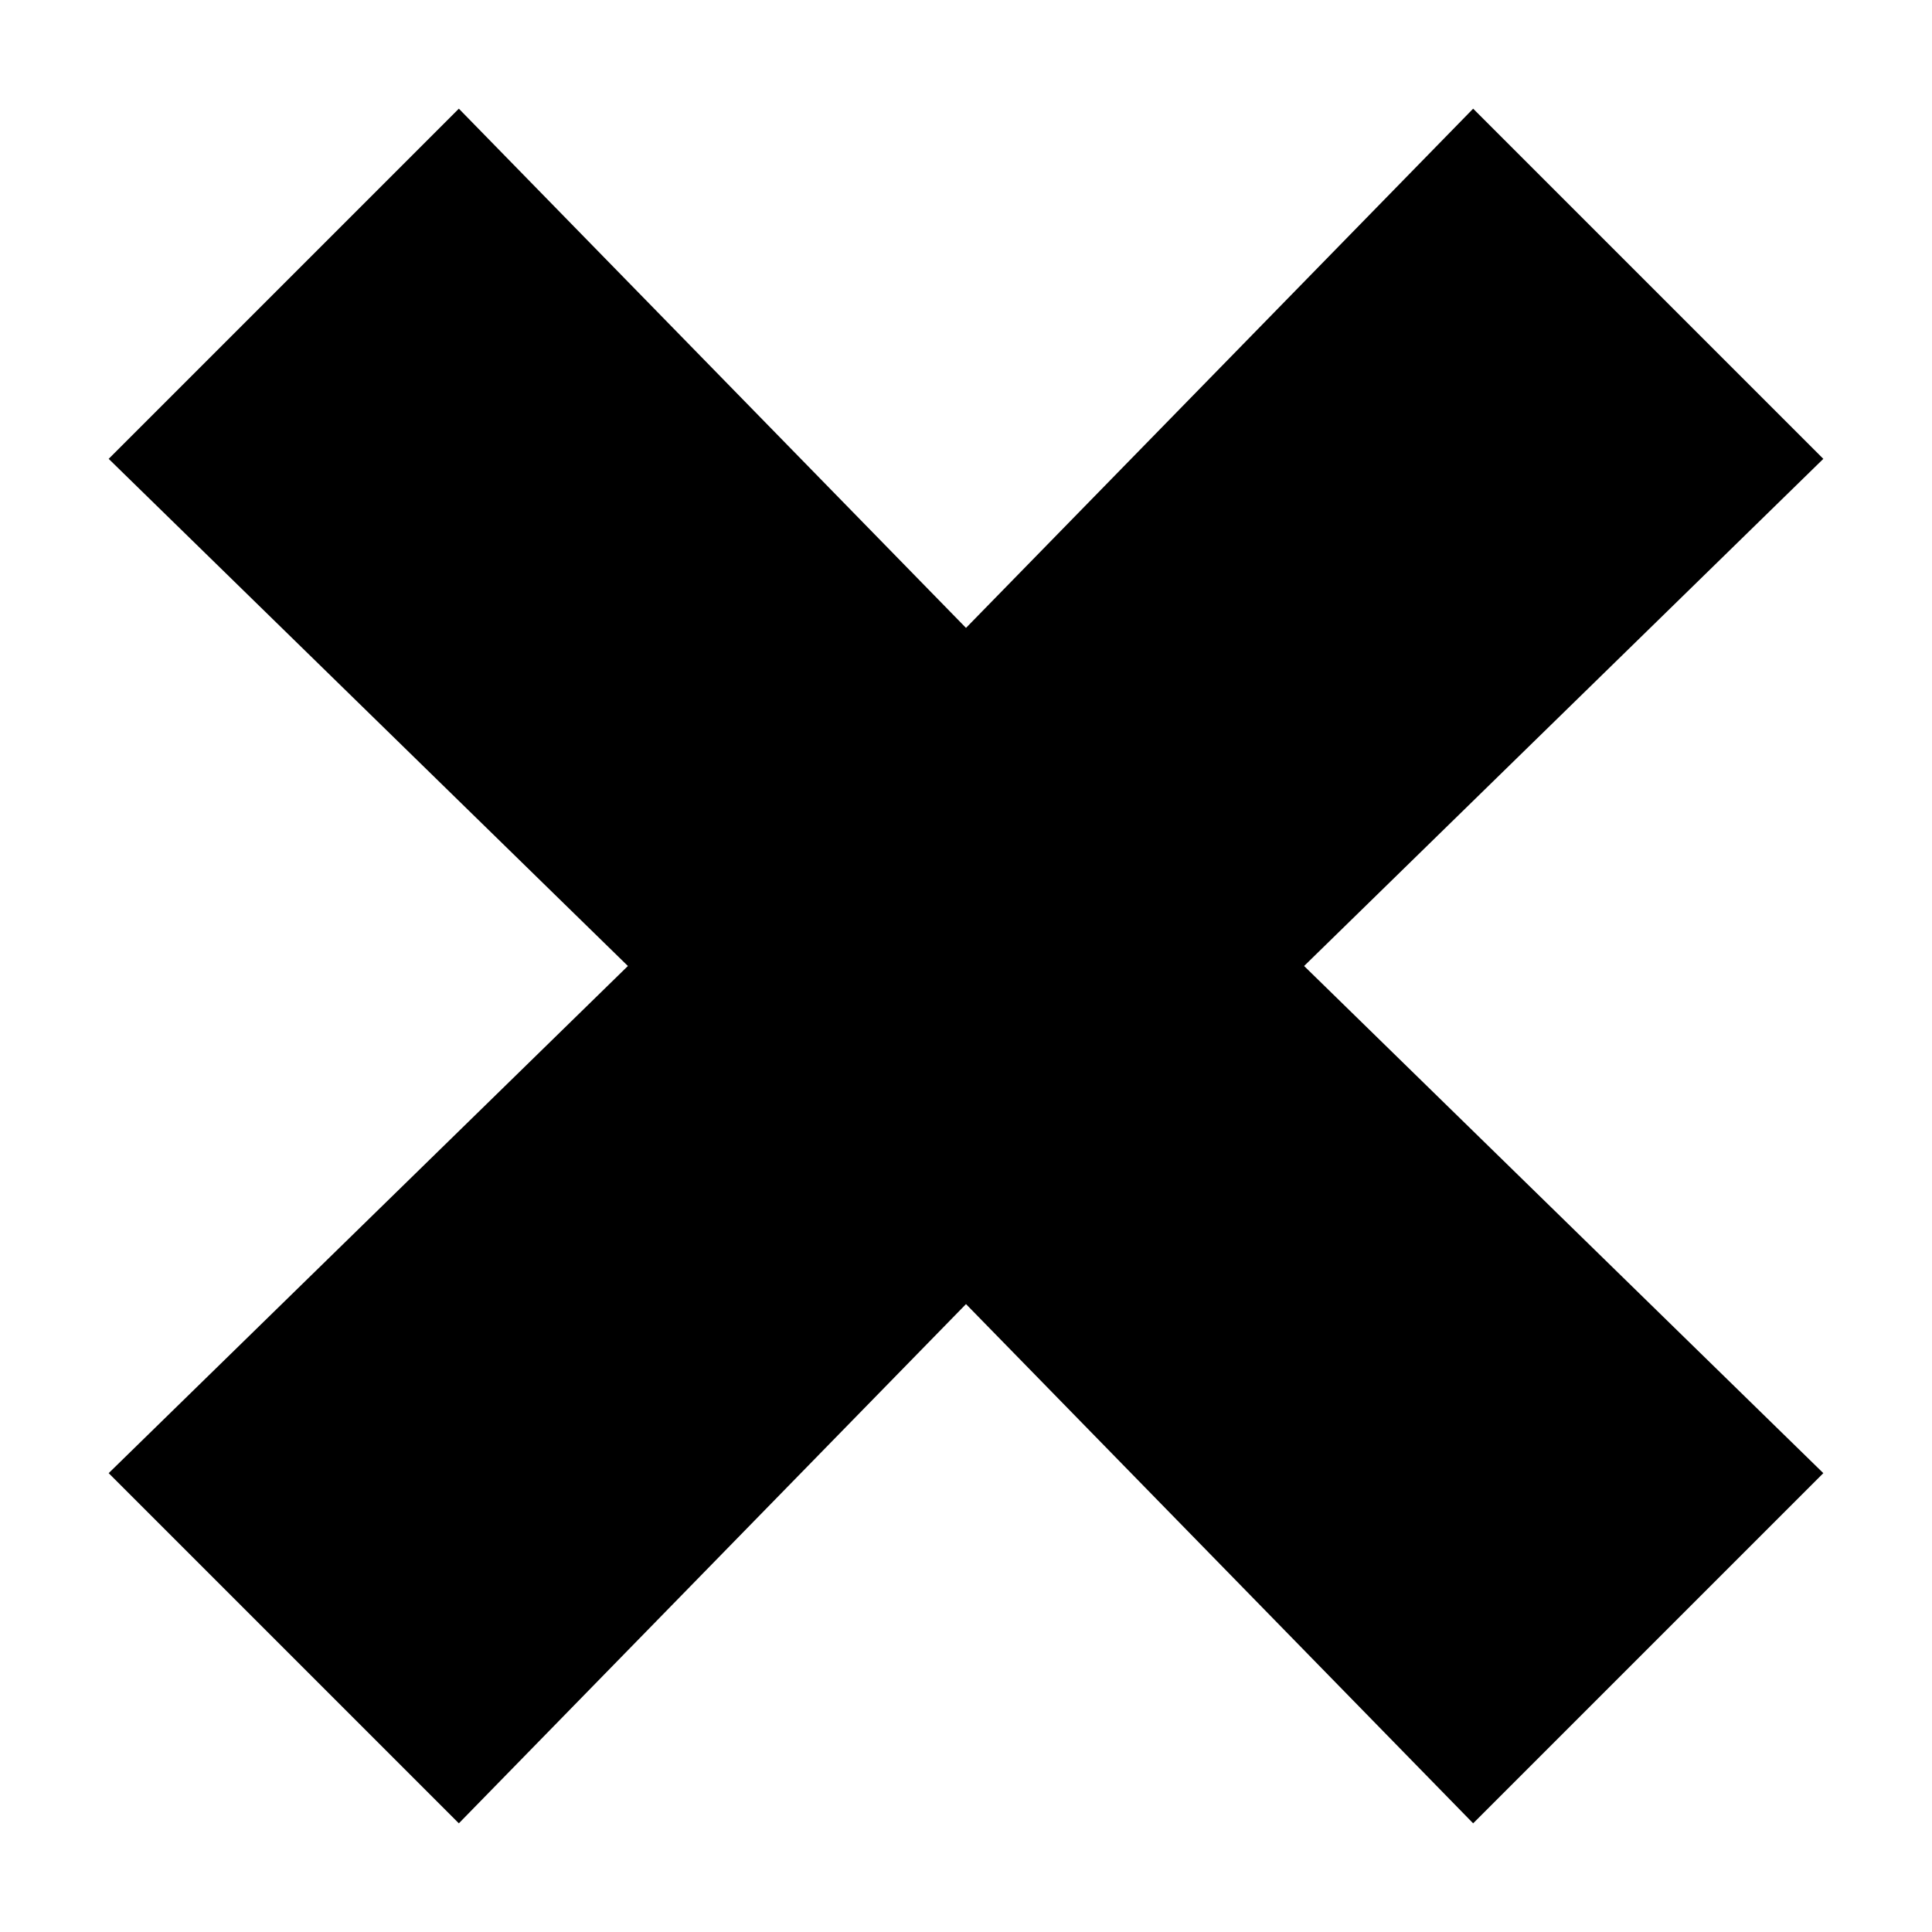
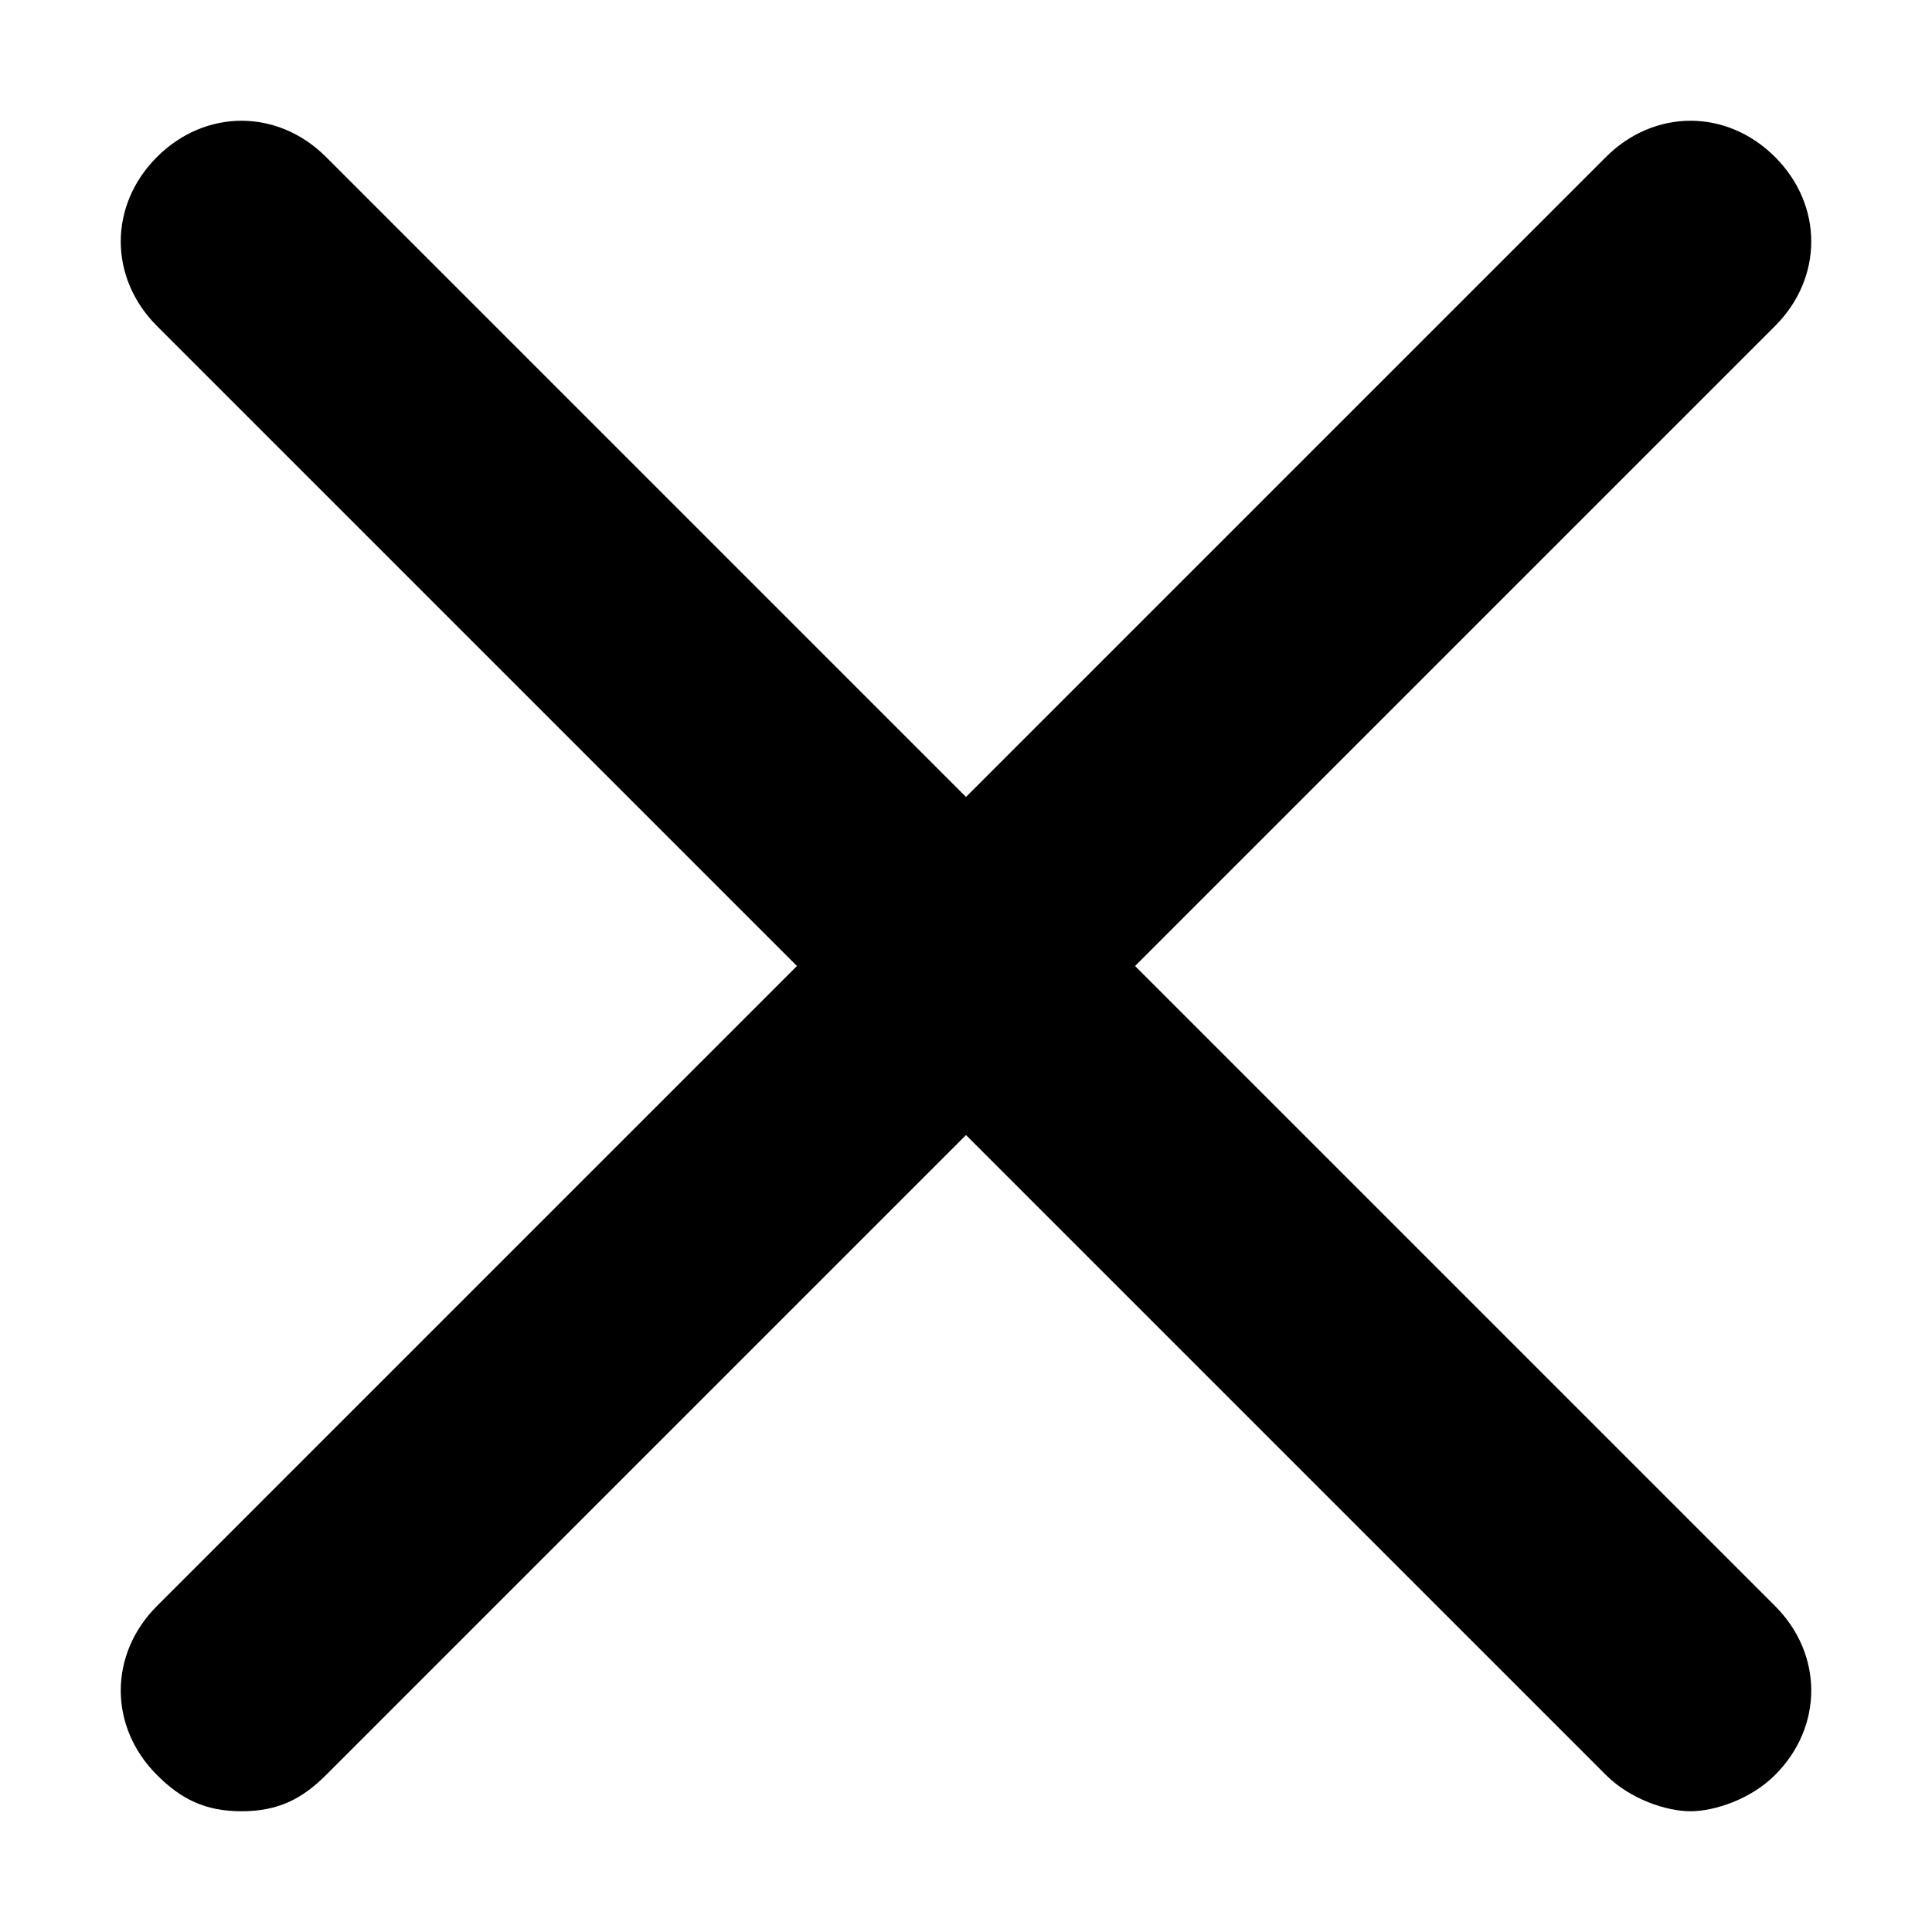
<svg xmlns="http://www.w3.org/2000/svg" viewBox="0 0 16 16" width="16" height="16">
  <g fill="currentColor">
-     <polygon fill="currentColor" points="12.2,0.9 8,5.2 3.8,0.9 0.9,3.8 5.2,8 0.9,12.2 3.8,15.1 8,10.8 12.2,15.1 15.1,12.2 10.8,8 15.1,3.8 " />
+     <path fill="currentColor" d="M14.7,1.3c-0.4-0.4-1-0.4-1.4,0L8,6.6L2.7,1.3c-0.4-0.4-1-0.4-1.4,0s-0.4,1,0,1.4L6.6,8l-5.3,5.3 c-0.4,0.4-0.4,1,0,1.4C1.5,14.9,1.7,15,2,15s0.5-0.1,0.7-0.3L8,9.4l5.3,5.3c0.2,0.2,0.5,0.3,0.7,0.3s0.5-0.1,0.7-0.3 c0.4-0.4,0.4-1,0-1.4L9.4,8l5.3-5.3C15.1,2.3,15.1,1.7,14.7,1.3z" />
  </g>
</svg>
